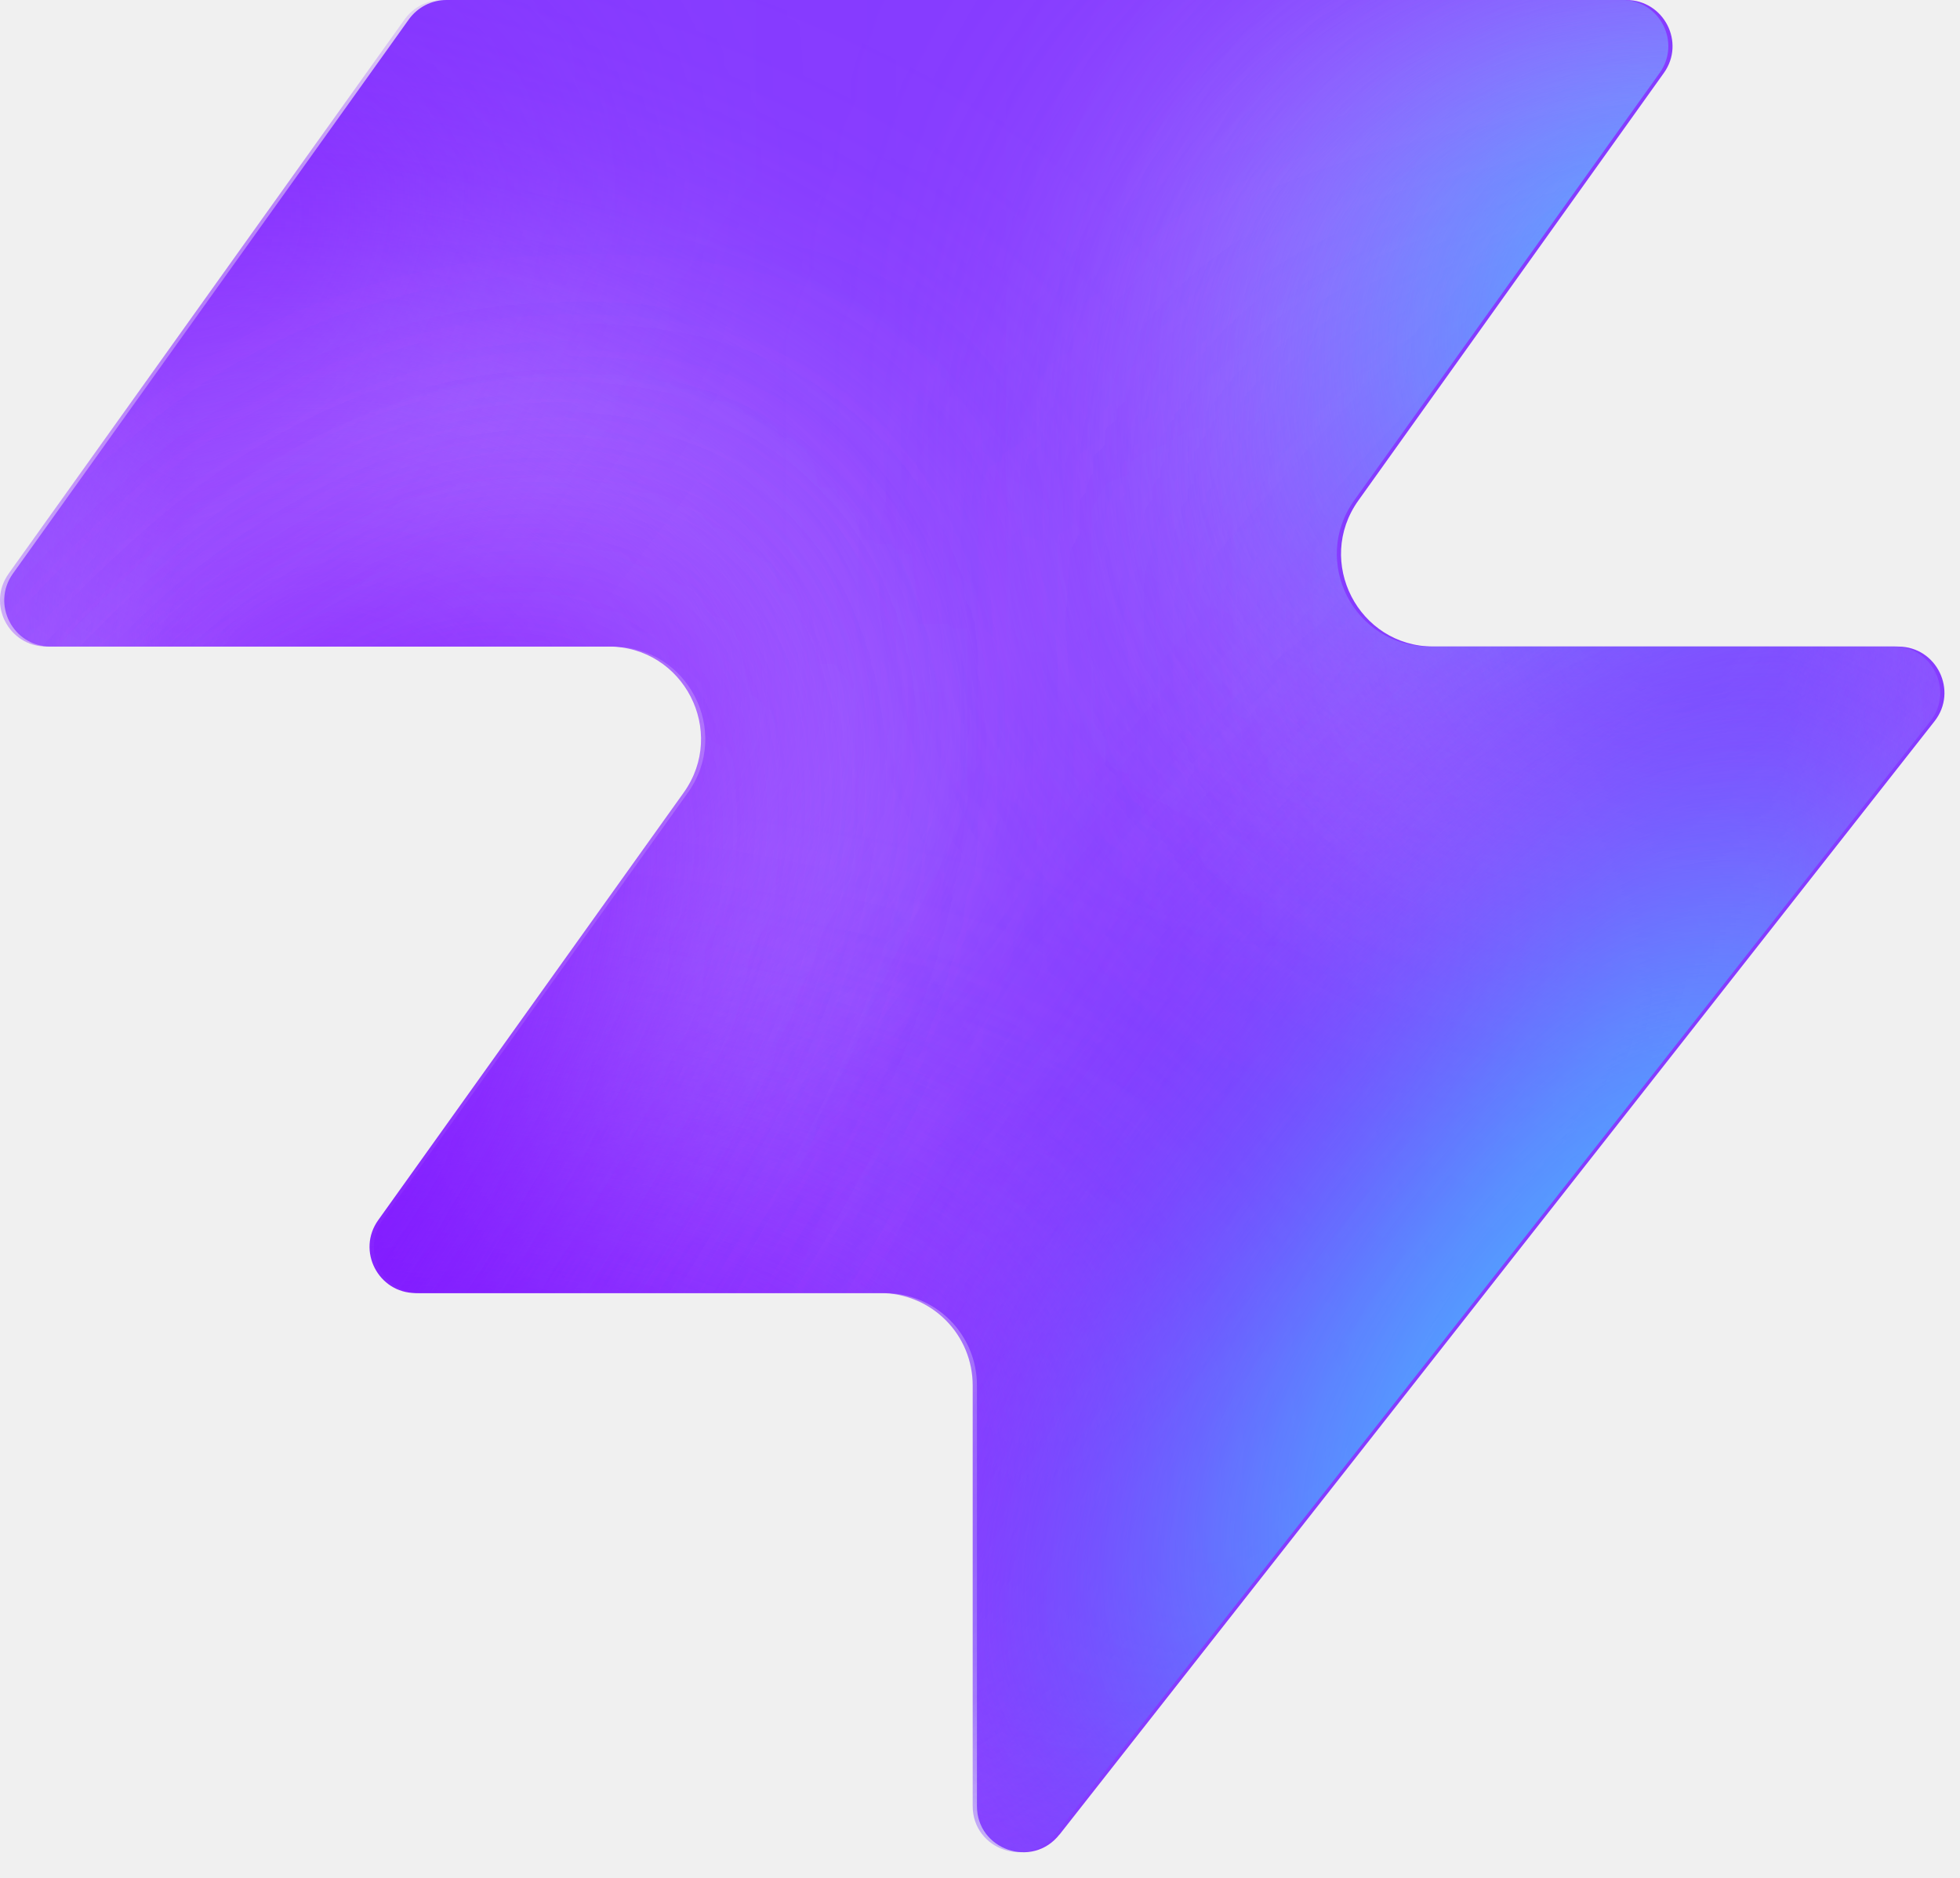
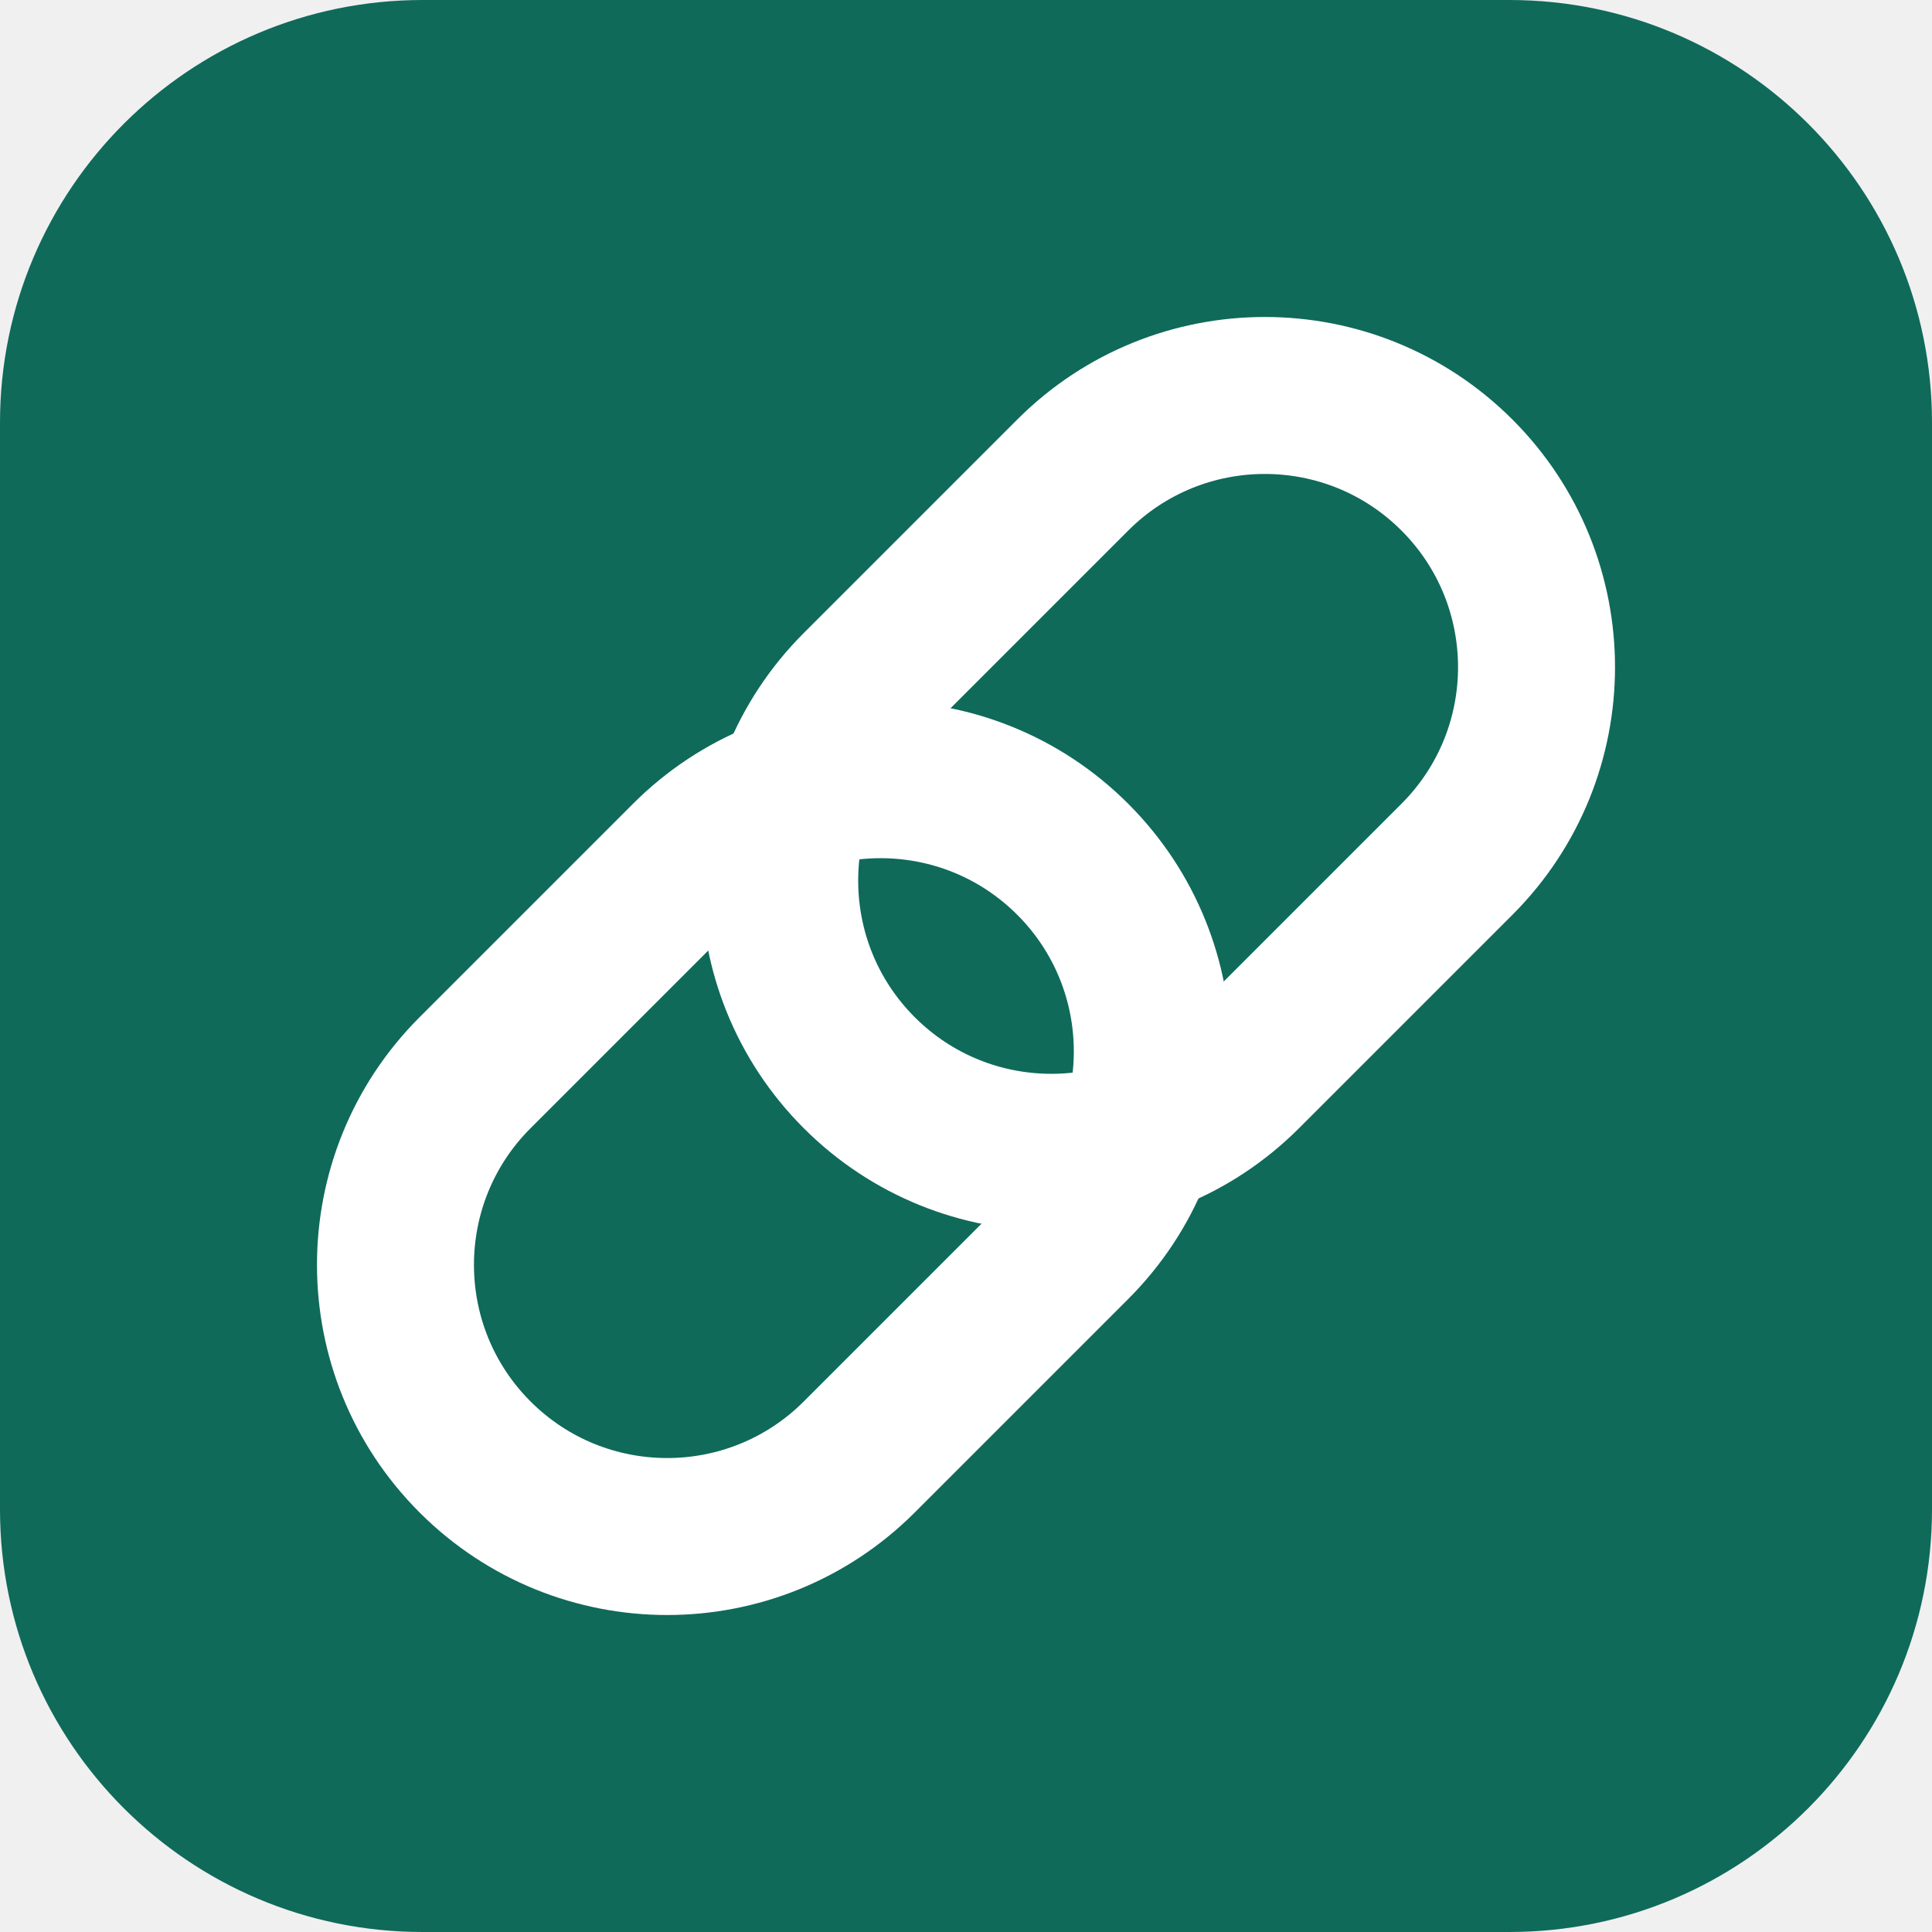
- <svg xmlns="http://www.w3.org/2000/svg" width="48" height="46" fill="none" viewBox="0 0 48 46">
-   <path fill="#863bff" d="M25.946 44.938c-.664.845-2.021.375-2.021-.698V33.937a2.26 2.26 0 0 0-2.262-2.262H10.287c-.92 0-1.456-1.04-.92-1.788l7.48-10.471c1.07-1.497 0-3.578-1.842-3.578H1.237c-.92 0-1.456-1.04-.92-1.788L10.013.474c.214-.297.556-.474.92-.474h28.894c.92 0 1.456 1.04.92 1.788l-7.48 10.471c-1.07 1.498 0 3.579 1.842 3.579h11.377c.943 0 1.473 1.088.89 1.83L25.947 44.94z" style="fill:#863bff;fill:color(display-p3 .525 .23 1);fill-opacity:1" />
-   <mask id="a" width="48" height="46" x="0" y="0" maskUnits="userSpaceOnUse" style="mask-type:alpha">
-     <path fill="#000" d="M25.842 44.938c-.664.844-2.021.375-2.021-.698V33.937a2.26 2.26 0 0 0-2.262-2.262H10.183c-.92 0-1.456-1.04-.92-1.788l7.48-10.471c1.07-1.498 0-3.579-1.842-3.579H1.133c-.92 0-1.456-1.04-.92-1.787L9.91.473c.214-.297.556-.474.92-.474h28.894c.92 0 1.456 1.04.92 1.788l-7.48 10.471c-1.07 1.498 0 3.578 1.842 3.578h11.377c.943 0 1.473 1.088.89 1.832L25.843 44.94z" style="fill:#000;fill-opacity:1" />
-   </mask>
-   <g mask="url(#a)">
-     <g filter="url(#b)">
-       <ellipse cx="5.508" cy="14.704" fill="#ede6ff" rx="5.508" ry="14.704" style="fill:#ede6ff;fill:color(display-p3 .927 .903 1);fill-opacity:1" transform="matrix(.00324 1 1 -.00324 -4.47 31.516)" />
-     </g>
-     <g filter="url(#c)">
-       <ellipse cx="10.399" cy="29.851" fill="#ede6ff" rx="10.399" ry="29.851" style="fill:#ede6ff;fill:color(display-p3 .927 .903 1);fill-opacity:1" transform="matrix(.00324 1 1 -.00324 -39.328 7.883)" />
-     </g>
-     <g filter="url(#d)">
-       <ellipse cx="5.508" cy="30.487" fill="#7e14ff" rx="5.508" ry="30.487" style="fill:#7e14ff;fill:color(display-p3 .492 .077 1);fill-opacity:1" transform="rotate(89.814 -25.913 -14.639)scale(1 -1)" />
-     </g>
-     <g filter="url(#e)">
-       <ellipse cx="5.508" cy="30.599" fill="#7e14ff" rx="5.508" ry="30.599" style="fill:#7e14ff;fill:color(display-p3 .492 .077 1);fill-opacity:1" transform="rotate(89.814 -32.644 -3.334)scale(1 -1)" />
-     </g>
-     <g filter="url(#f)">
-       <ellipse cx="5.508" cy="30.599" fill="#7e14ff" rx="5.508" ry="30.599" style="fill:#7e14ff;fill:color(display-p3 .492 .077 1);fill-opacity:1" transform="matrix(.00324 1 1 -.00324 -34.34 30.47)" />
-     </g>
-     <g filter="url(#g)">
-       <ellipse cx="14.072" cy="22.078" fill="#ede6ff" rx="14.072" ry="22.078" style="fill:#ede6ff;fill:color(display-p3 .927 .903 1);fill-opacity:1" transform="rotate(93.35 24.506 48.493)scale(-1 1)" />
-     </g>
-     <g filter="url(#h)">
-       <ellipse cx="3.47" cy="21.501" fill="#7e14ff" rx="3.47" ry="21.501" style="fill:#7e14ff;fill:color(display-p3 .492 .077 1);fill-opacity:1" transform="rotate(89.009 28.708 47.59)scale(-1 1)" />
-     </g>
-     <g filter="url(#i)">
-       <ellipse cx="3.47" cy="21.501" fill="#7e14ff" rx="3.47" ry="21.501" style="fill:#7e14ff;fill:color(display-p3 .492 .077 1);fill-opacity:1" transform="rotate(89.009 28.708 47.59)scale(-1 1)" />
-     </g>
-     <g filter="url(#j)">
-       <ellipse cx=".387" cy="8.972" fill="#7e14ff" rx="4.407" ry="29.108" style="fill:#7e14ff;fill:color(display-p3 .492 .077 1);fill-opacity:1" transform="rotate(39.51 .387 8.972)" />
-     </g>
-     <g filter="url(#k)">
-       <ellipse cx="47.523" cy="-6.092" fill="#7e14ff" rx="4.407" ry="29.108" style="fill:#7e14ff;fill:color(display-p3 .492 .077 1);fill-opacity:1" transform="rotate(37.892 47.523 -6.092)" />
-     </g>
-     <g filter="url(#l)">
-       <ellipse cx="41.412" cy="6.333" fill="#47bfff" rx="5.971" ry="9.665" style="fill:#47bfff;fill:color(display-p3 .28 .748 1);fill-opacity:1" transform="rotate(37.892 41.412 6.333)" />
-     </g>
-     <g filter="url(#m)">
-       <ellipse cx="-1.879" cy="38.332" fill="#7e14ff" rx="4.407" ry="29.108" style="fill:#7e14ff;fill:color(display-p3 .492 .077 1);fill-opacity:1" transform="rotate(37.892 -1.88 38.332)" />
-     </g>
-     <g filter="url(#n)">
-       <ellipse cx="-1.879" cy="38.332" fill="#7e14ff" rx="4.407" ry="29.108" style="fill:#7e14ff;fill:color(display-p3 .492 .077 1);fill-opacity:1" transform="rotate(37.892 -1.88 38.332)" />
-     </g>
-     <g filter="url(#o)">
-       <ellipse cx="35.651" cy="29.907" fill="#7e14ff" rx="4.407" ry="29.108" style="fill:#7e14ff;fill:color(display-p3 .492 .077 1);fill-opacity:1" transform="rotate(37.892 35.651 29.907)" />
-     </g>
-     <g filter="url(#p)">
-       <ellipse cx="38.418" cy="32.4" fill="#47bfff" rx="5.971" ry="15.297" style="fill:#47bfff;fill:color(display-p3 .28 .748 1);fill-opacity:1" transform="rotate(37.892 38.418 32.4)" />
-     </g>
+ <svg xmlns="http://www.w3.org/2000/svg" viewBox="0 0 32 32" fill="none">
+   <rect width="32" height="32" rx="7" fill="#0f6a5a" />
+   <g stroke="#fff" stroke-width="2.6" stroke-linecap="round" stroke-linejoin="round" transform="rotate(-45 16 16)">
+     <rect x="4.5" y="11.5" width="14" height="9" rx="4.5" />
+     <rect x="13.5" y="11.5" width="14" height="9" rx="4.5" />
  </g>
-   <defs>
-     <filter id="b" width="60.045" height="41.654" x="-19.77" y="16.149" color-interpolation-filters="sRGB" filterUnits="userSpaceOnUse">
-       <feFlood flood-opacity="0" result="BackgroundImageFix" />
-       <feBlend in="SourceGraphic" in2="BackgroundImageFix" result="shape" />
-       <feGaussianBlur result="effect1_foregroundBlur_2002_17158" stdDeviation="7.659" />
-     </filter>
-     <filter id="c" width="90.34" height="51.437" x="-54.613" y="-7.533" color-interpolation-filters="sRGB" filterUnits="userSpaceOnUse">
-       <feFlood flood-opacity="0" result="BackgroundImageFix" />
-       <feBlend in="SourceGraphic" in2="BackgroundImageFix" result="shape" />
-       <feGaussianBlur result="effect1_foregroundBlur_2002_17158" stdDeviation="7.659" />
-     </filter>
-     <filter id="d" width="79.355" height="29.4" x="-49.64" y="2.03" color-interpolation-filters="sRGB" filterUnits="userSpaceOnUse">
-       <feFlood flood-opacity="0" result="BackgroundImageFix" />
-       <feBlend in="SourceGraphic" in2="BackgroundImageFix" result="shape" />
-       <feGaussianBlur result="effect1_foregroundBlur_2002_17158" stdDeviation="4.596" />
-     </filter>
-     <filter id="e" width="79.579" height="29.4" x="-45.045" y="20.029" color-interpolation-filters="sRGB" filterUnits="userSpaceOnUse">
-       <feFlood flood-opacity="0" result="BackgroundImageFix" />
-       <feBlend in="SourceGraphic" in2="BackgroundImageFix" result="shape" />
-       <feGaussianBlur result="effect1_foregroundBlur_2002_17158" stdDeviation="4.596" />
-     </filter>
-     <filter id="f" width="79.579" height="29.4" x="-43.513" y="21.178" color-interpolation-filters="sRGB" filterUnits="userSpaceOnUse">
-       <feFlood flood-opacity="0" result="BackgroundImageFix" />
-       <feBlend in="SourceGraphic" in2="BackgroundImageFix" result="shape" />
-       <feGaussianBlur result="effect1_foregroundBlur_2002_17158" stdDeviation="4.596" />
-     </filter>
-     <filter id="g" width="74.749" height="58.852" x="15.756" y="-17.901" color-interpolation-filters="sRGB" filterUnits="userSpaceOnUse">
-       <feFlood flood-opacity="0" result="BackgroundImageFix" />
-       <feBlend in="SourceGraphic" in2="BackgroundImageFix" result="shape" />
-       <feGaussianBlur result="effect1_foregroundBlur_2002_17158" stdDeviation="7.659" />
-     </filter>
-     <filter id="h" width="61.377" height="25.362" x="23.548" y="2.284" color-interpolation-filters="sRGB" filterUnits="userSpaceOnUse">
-       <feFlood flood-opacity="0" result="BackgroundImageFix" />
-       <feBlend in="SourceGraphic" in2="BackgroundImageFix" result="shape" />
-       <feGaussianBlur result="effect1_foregroundBlur_2002_17158" stdDeviation="4.596" />
-     </filter>
-     <filter id="i" width="61.377" height="25.362" x="23.548" y="2.284" color-interpolation-filters="sRGB" filterUnits="userSpaceOnUse">
-       <feFlood flood-opacity="0" result="BackgroundImageFix" />
-       <feBlend in="SourceGraphic" in2="BackgroundImageFix" result="shape" />
-       <feGaussianBlur result="effect1_foregroundBlur_2002_17158" stdDeviation="4.596" />
-     </filter>
-     <filter id="j" width="56.045" height="63.649" x="-27.636" y="-22.853" color-interpolation-filters="sRGB" filterUnits="userSpaceOnUse">
-       <feFlood flood-opacity="0" result="BackgroundImageFix" />
-       <feBlend in="SourceGraphic" in2="BackgroundImageFix" result="shape" />
-       <feGaussianBlur result="effect1_foregroundBlur_2002_17158" stdDeviation="4.596" />
-     </filter>
-     <filter id="k" width="54.814" height="64.646" x="20.116" y="-38.415" color-interpolation-filters="sRGB" filterUnits="userSpaceOnUse">
-       <feFlood flood-opacity="0" result="BackgroundImageFix" />
-       <feBlend in="SourceGraphic" in2="BackgroundImageFix" result="shape" />
-       <feGaussianBlur result="effect1_foregroundBlur_2002_17158" stdDeviation="4.596" />
-     </filter>
-     <filter id="l" width="33.541" height="35.313" x="24.641" y="-11.323" color-interpolation-filters="sRGB" filterUnits="userSpaceOnUse">
-       <feFlood flood-opacity="0" result="BackgroundImageFix" />
-       <feBlend in="SourceGraphic" in2="BackgroundImageFix" result="shape" />
-       <feGaussianBlur result="effect1_foregroundBlur_2002_17158" stdDeviation="4.596" />
-     </filter>
-     <filter id="m" width="54.814" height="64.646" x="-29.286" y="6.009" color-interpolation-filters="sRGB" filterUnits="userSpaceOnUse">
-       <feFlood flood-opacity="0" result="BackgroundImageFix" />
-       <feBlend in="SourceGraphic" in2="BackgroundImageFix" result="shape" />
-       <feGaussianBlur result="effect1_foregroundBlur_2002_17158" stdDeviation="4.596" />
-     </filter>
-     <filter id="n" width="54.814" height="64.646" x="-29.286" y="6.009" color-interpolation-filters="sRGB" filterUnits="userSpaceOnUse">
-       <feFlood flood-opacity="0" result="BackgroundImageFix" />
-       <feBlend in="SourceGraphic" in2="BackgroundImageFix" result="shape" />
-       <feGaussianBlur result="effect1_foregroundBlur_2002_17158" stdDeviation="4.596" />
-     </filter>
-     <filter id="o" width="54.814" height="64.646" x="8.244" y="-2.416" color-interpolation-filters="sRGB" filterUnits="userSpaceOnUse">
-       <feFlood flood-opacity="0" result="BackgroundImageFix" />
-       <feBlend in="SourceGraphic" in2="BackgroundImageFix" result="shape" />
-       <feGaussianBlur result="effect1_foregroundBlur_2002_17158" stdDeviation="4.596" />
-     </filter>
-     <filter id="p" width="39.409" height="43.623" x="18.713" y="10.588" color-interpolation-filters="sRGB" filterUnits="userSpaceOnUse">
-       <feFlood flood-opacity="0" result="BackgroundImageFix" />
-       <feBlend in="SourceGraphic" in2="BackgroundImageFix" result="shape" />
-       <feGaussianBlur result="effect1_foregroundBlur_2002_17158" stdDeviation="4.596" />
-     </filter>
-   </defs>
</svg>
